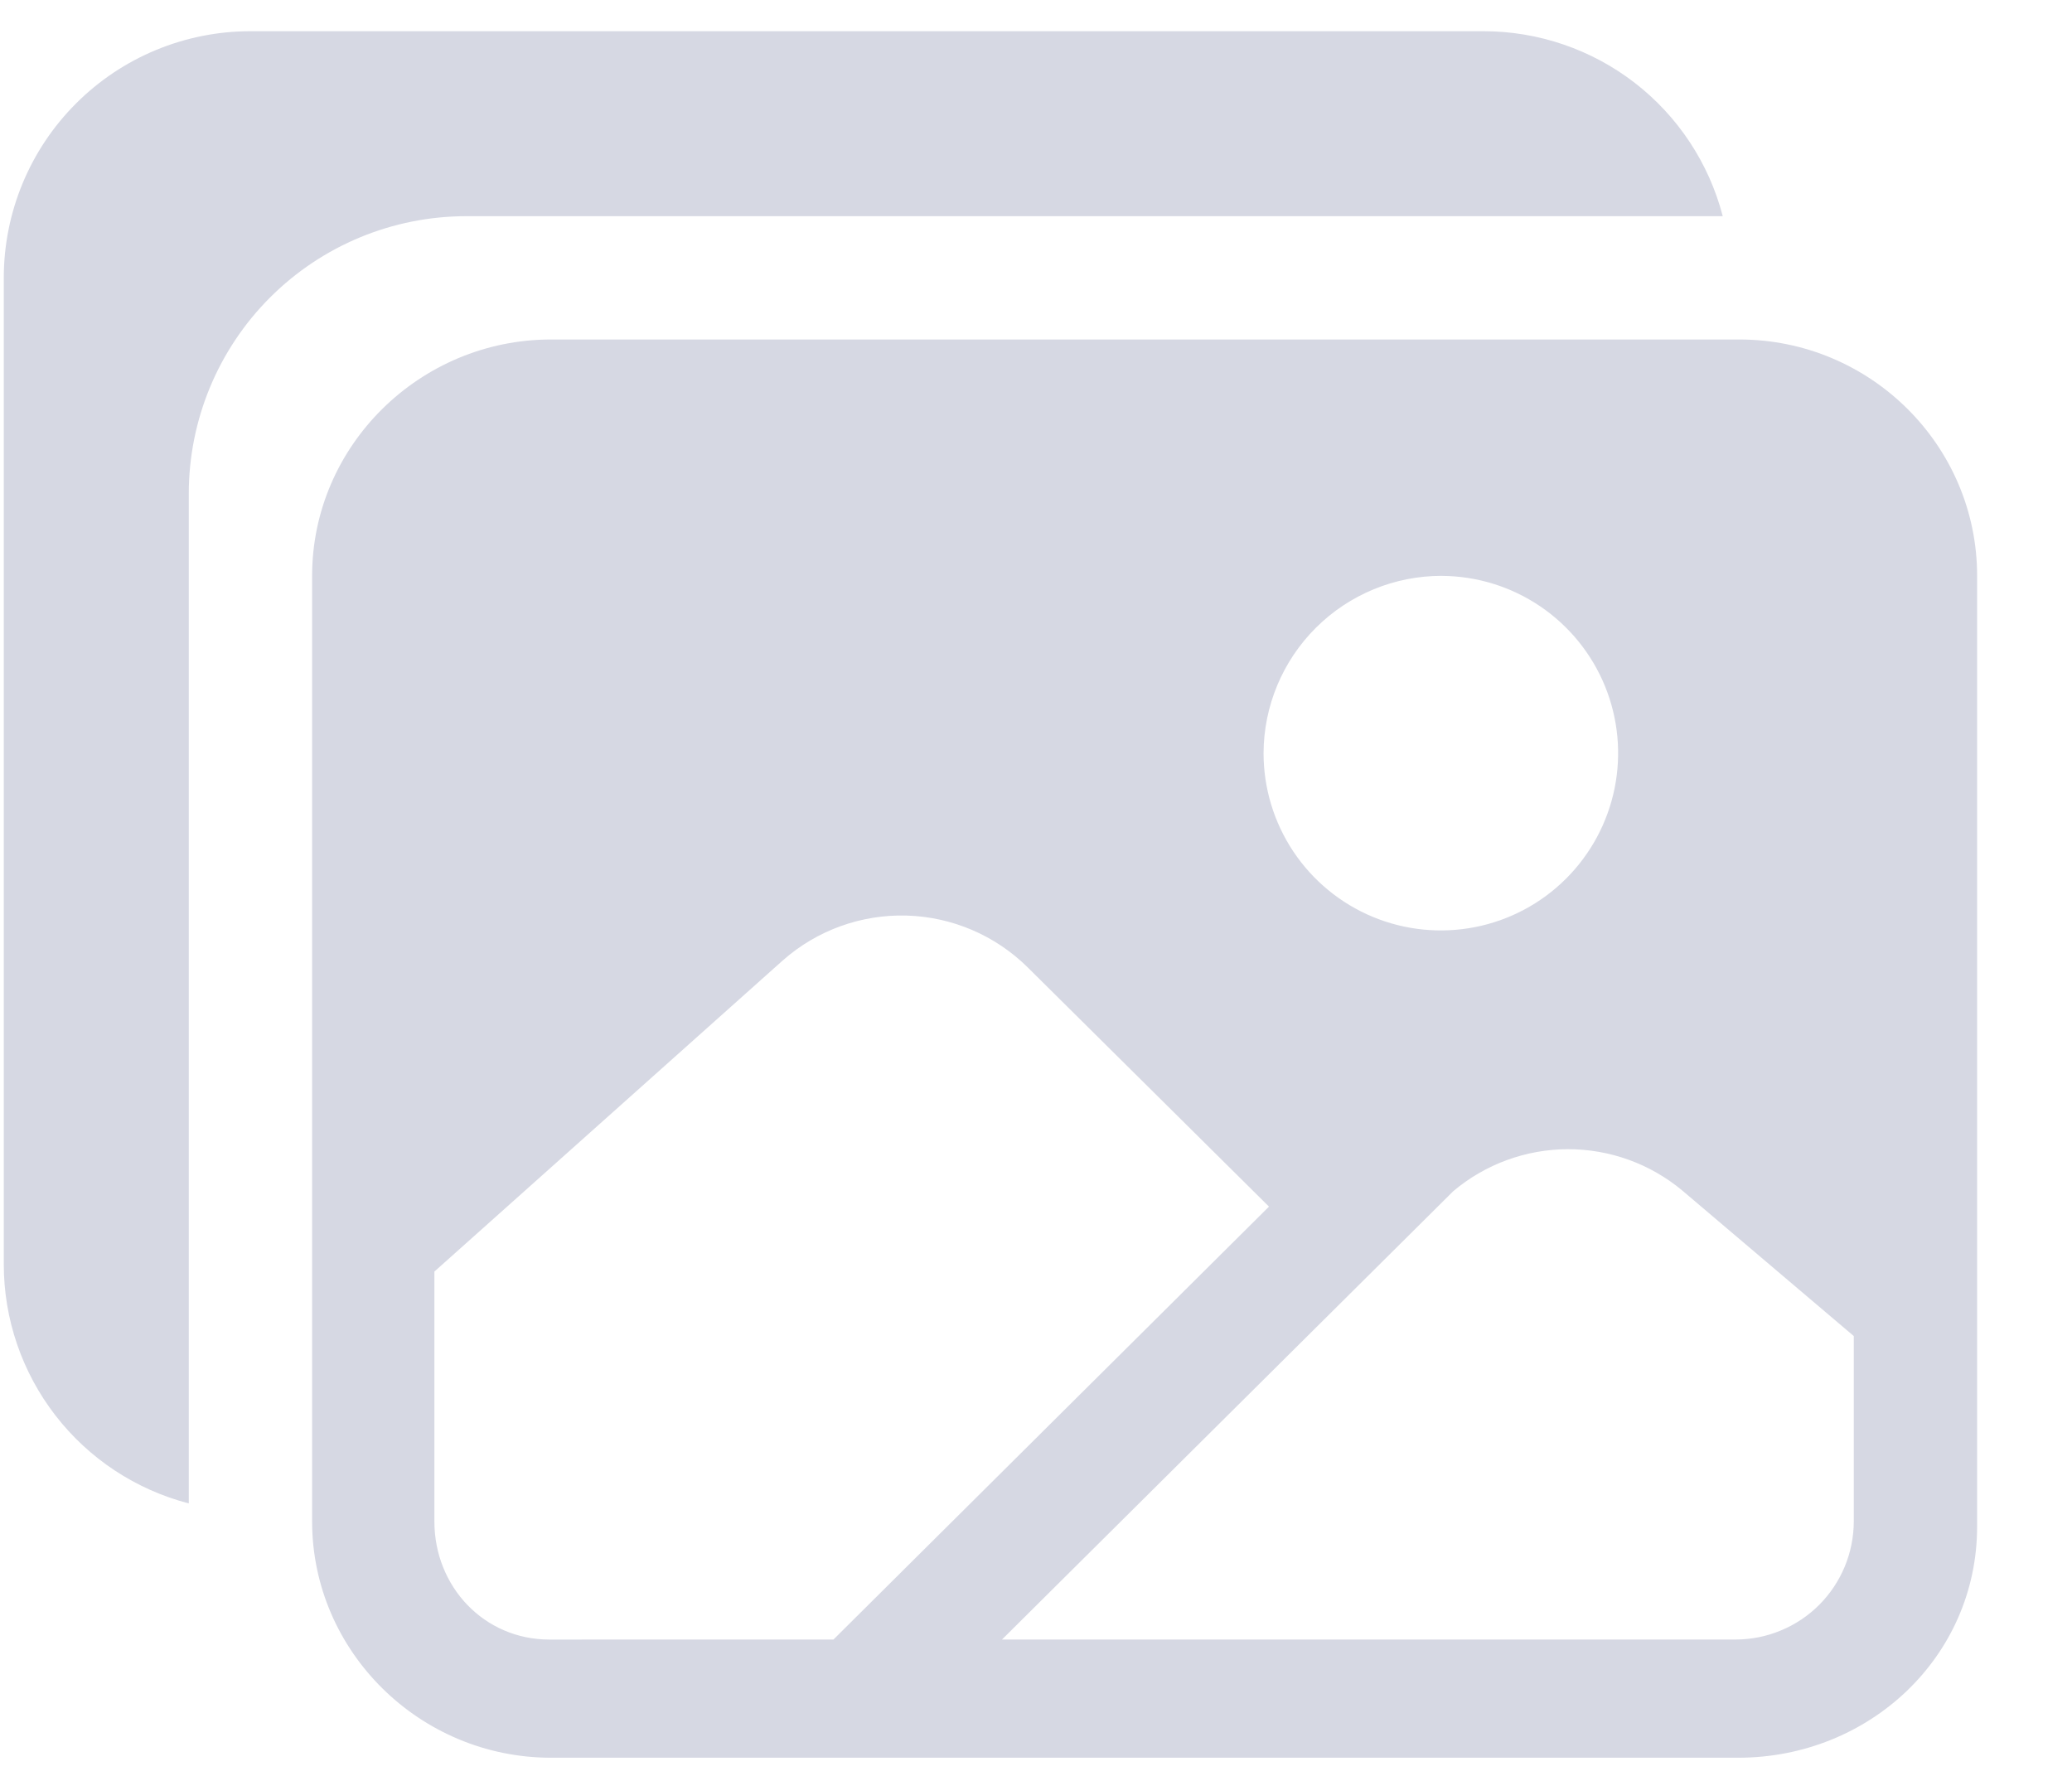
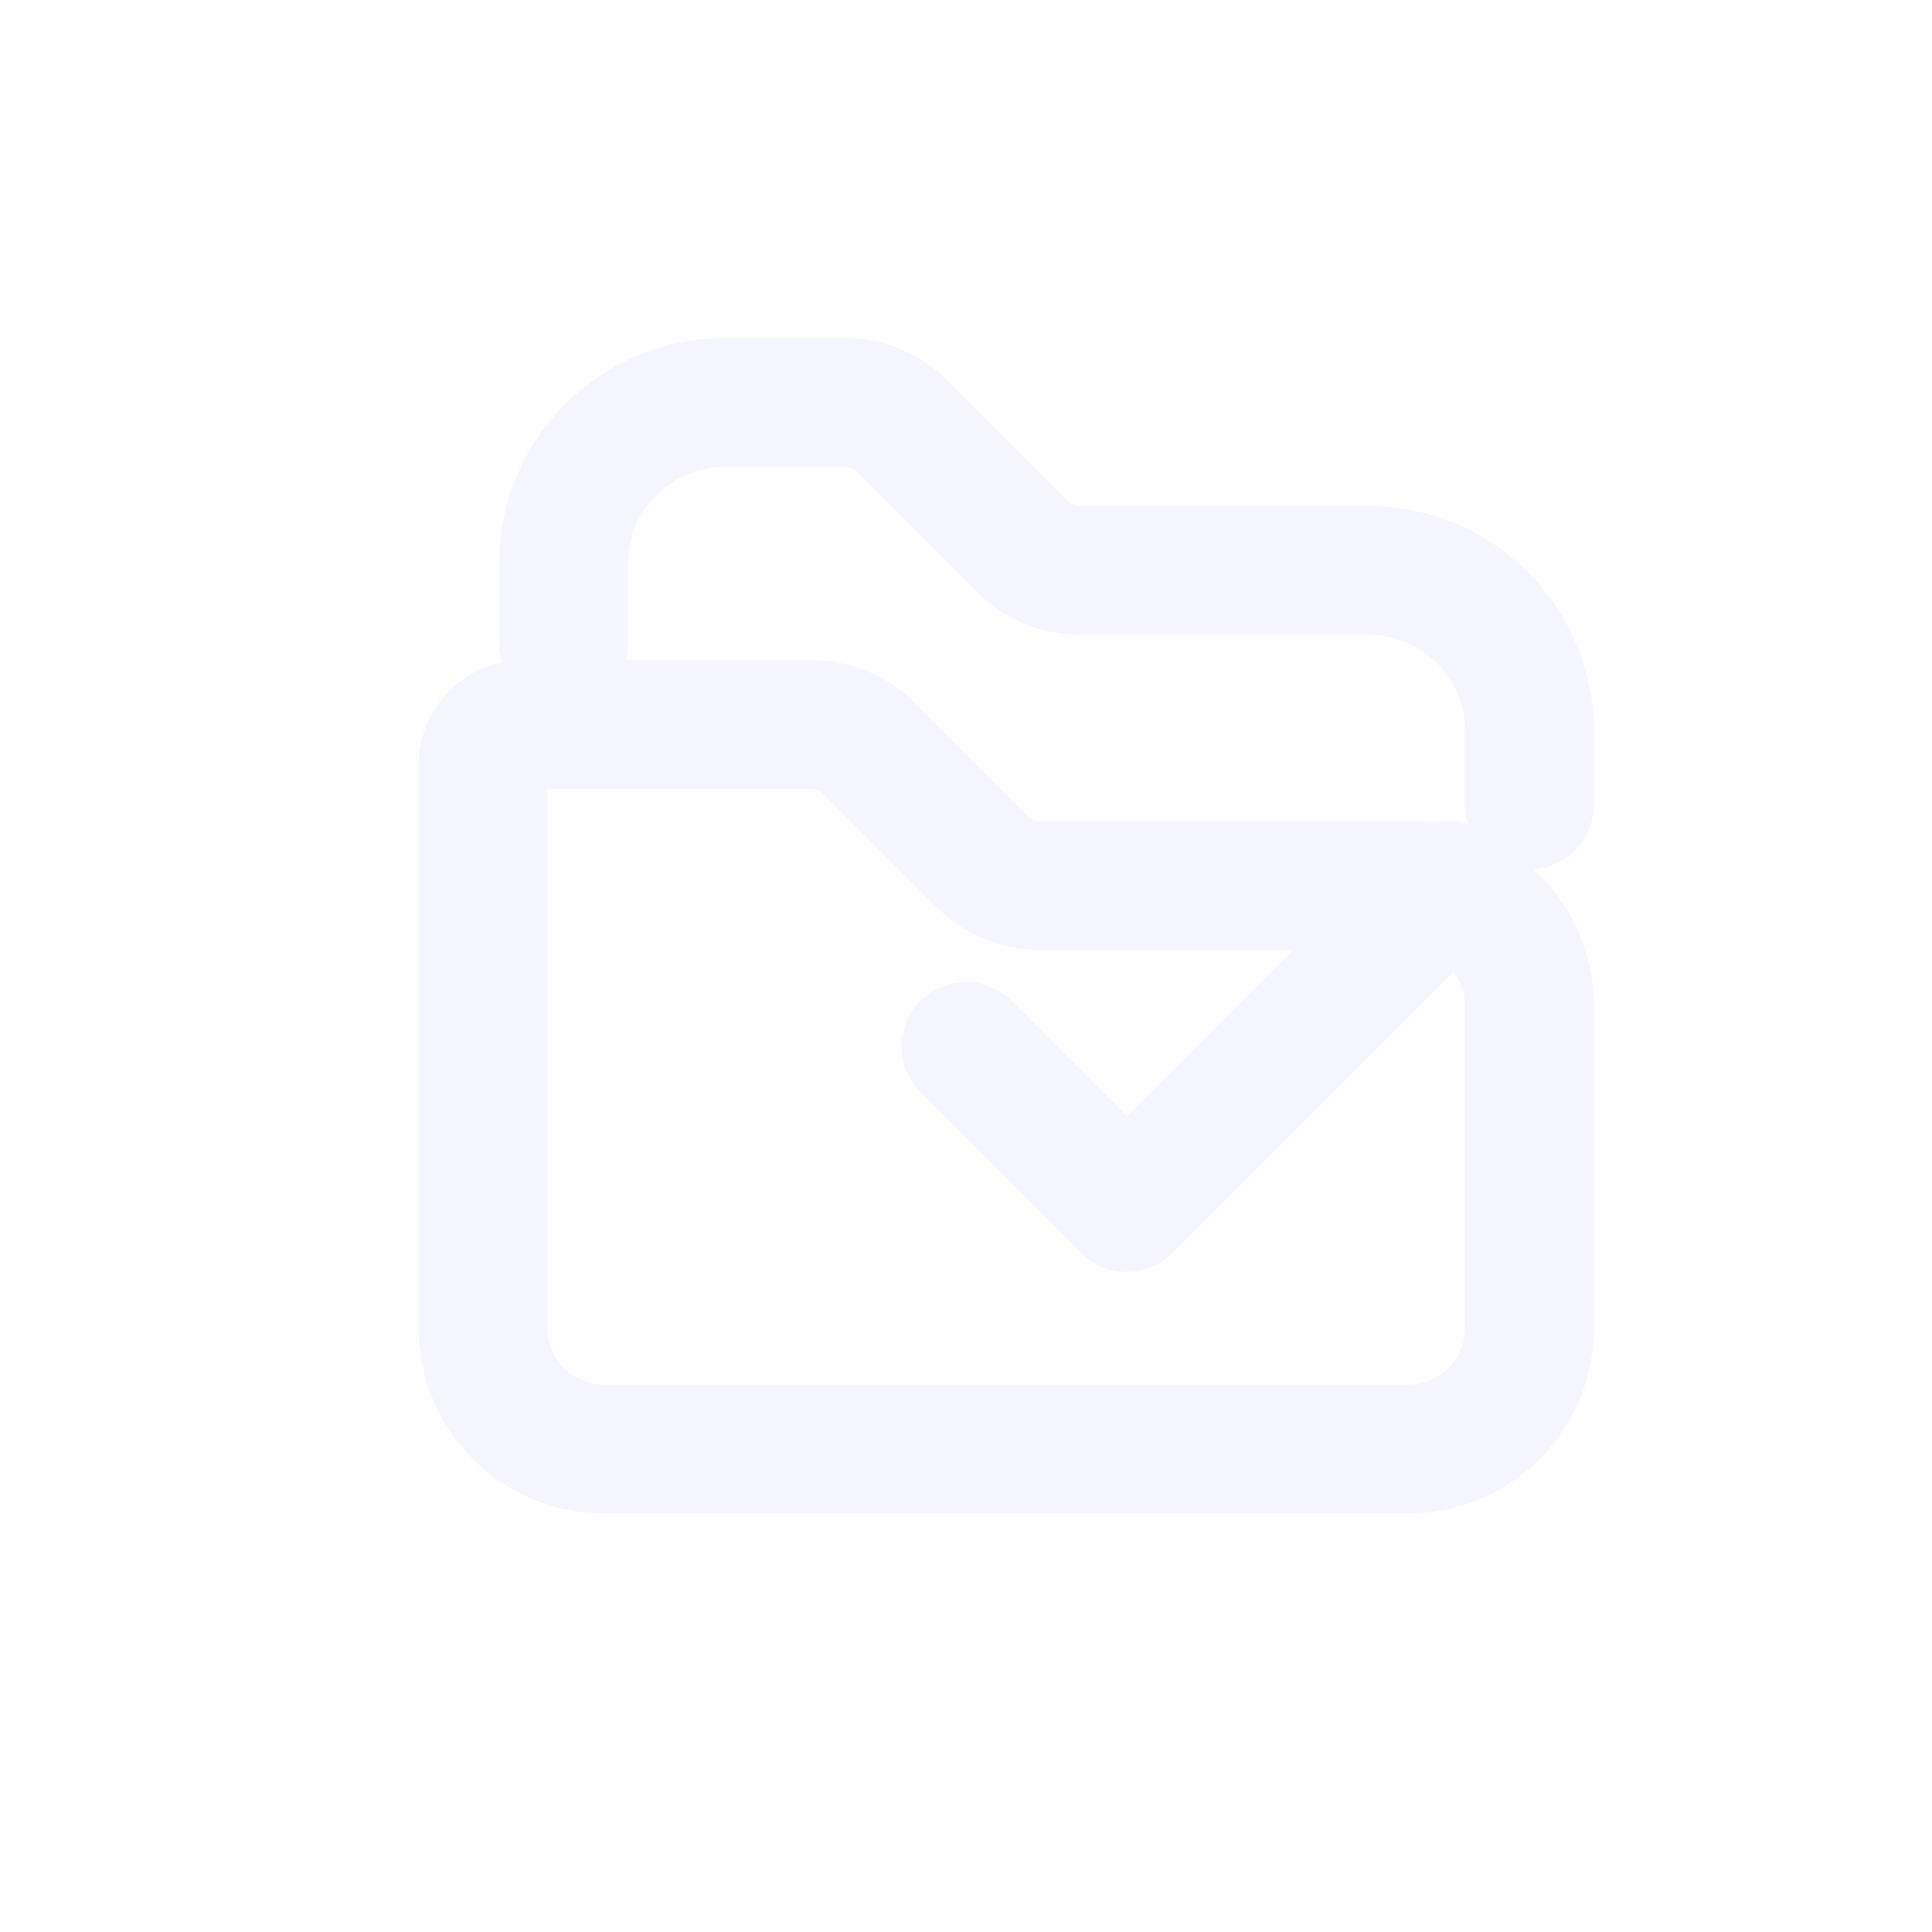
- <svg xmlns="http://www.w3.org/2000/svg" width="63" height="54" viewBox="0 0 63 54" fill="none">
-   <g id="Icon/images/fill Copy">
-     <path id="Vector" fill-rule="evenodd" clip-rule="evenodd" d="M16.755 10.323H52.883C56.871 10.323 60.115 13.547 60.115 17.51V46.416C60.115 50.38 56.833 53.448 52.849 53.448H16.755C12.771 53.448 9.49 50.224 9.49 46.261V17.51C9.49 13.547 12.771 10.323 16.755 10.323ZM46.828 18.435C45.946 17.839 44.907 17.517 43.842 17.511V17.51C42.408 17.507 41.032 18.073 40.015 19.084C38.998 20.095 38.424 21.468 38.419 22.902C38.419 23.966 38.734 25.007 39.325 25.893C39.916 26.779 40.756 27.47 41.739 27.879C42.722 28.288 43.804 28.396 44.849 28.191C45.894 27.986 46.854 27.476 47.609 26.725C48.364 25.974 48.88 25.017 49.092 23.973C49.304 22.93 49.202 21.847 48.799 20.861C48.396 19.876 47.71 19.032 46.828 18.435ZM16.707 49.855C14.715 49.855 13.208 48.243 13.208 46.262V38.665L23.809 29.197C24.845 28.285 26.189 27.801 27.568 27.84C28.948 27.88 30.261 28.442 31.243 29.411L38.584 36.69L25.342 49.854L16.707 49.855ZM56.09 47.637C56.271 47.201 56.364 46.733 56.365 46.261V40.626L51.152 36.202C50.174 35.386 48.94 34.941 47.666 34.944C46.392 34.948 45.16 35.4 44.187 36.221L30.466 49.854H52.766C53.238 49.854 53.706 49.762 54.142 49.581C54.579 49.401 54.976 49.137 55.31 48.803C55.644 48.469 55.909 48.073 56.09 47.637Z" fill="#D6D8E3" />
-     <path id="Vector_2" d="M45.115 0.949H7.615C5.626 0.949 3.718 1.739 2.312 3.146C0.905 4.552 0.115 6.46 0.115 8.449L0.115 38.449C0.116 40.112 0.669 41.727 1.687 43.042C2.705 44.357 4.131 45.297 5.74 45.715V15.012C5.74 12.774 6.629 10.628 8.211 9.046C9.794 7.463 11.94 6.574 14.178 6.574H52.381C51.963 4.965 51.023 3.539 49.708 2.521C48.393 1.504 46.778 0.951 45.115 0.949Z" fill="#D6D8E3" />
-   </g>
+ <svg xmlns="http://www.w3.org/2000/svg" width="24" height="24" viewBox="0 0 24 24" fill="none">
+   <path d="M6.5 9H10.086C10.351 9 10.605 9.105 10.793 9.293L12.207 10.707C12.395 10.895 12.649 11 12.914 11H17.5C18.328 11 19 11.672 19 12.5V16.5C19 17.328 18.328 18 17.5 18H7.5C6.672 18 6 17.328 6 16.5V9.5C6 9.224 6.224 9 6.5 9Z" stroke="#F4F5FF" stroke-width="1.6" stroke-linejoin="round" fill="#F4F5FF" fill-opacity="0.04" />
+   <path d="M7 8V7C7 5.895 7.895 5 9 5H10.5C10.765 5 11.02 5.105 11.207 5.293L12.707 6.793C12.895 6.98 13.149 7.086 13.414 7.086H17C18.105 7.086 19 7.981 19 9.086V10" stroke="#F4F5FF" stroke-width="1.6" stroke-linecap="round" stroke-linejoin="round" />
+   <path d="M12 13L14 15L18 11" stroke="#F4F5FF" stroke-width="1.6" stroke-linecap="round" stroke-linejoin="round" />
</svg>
